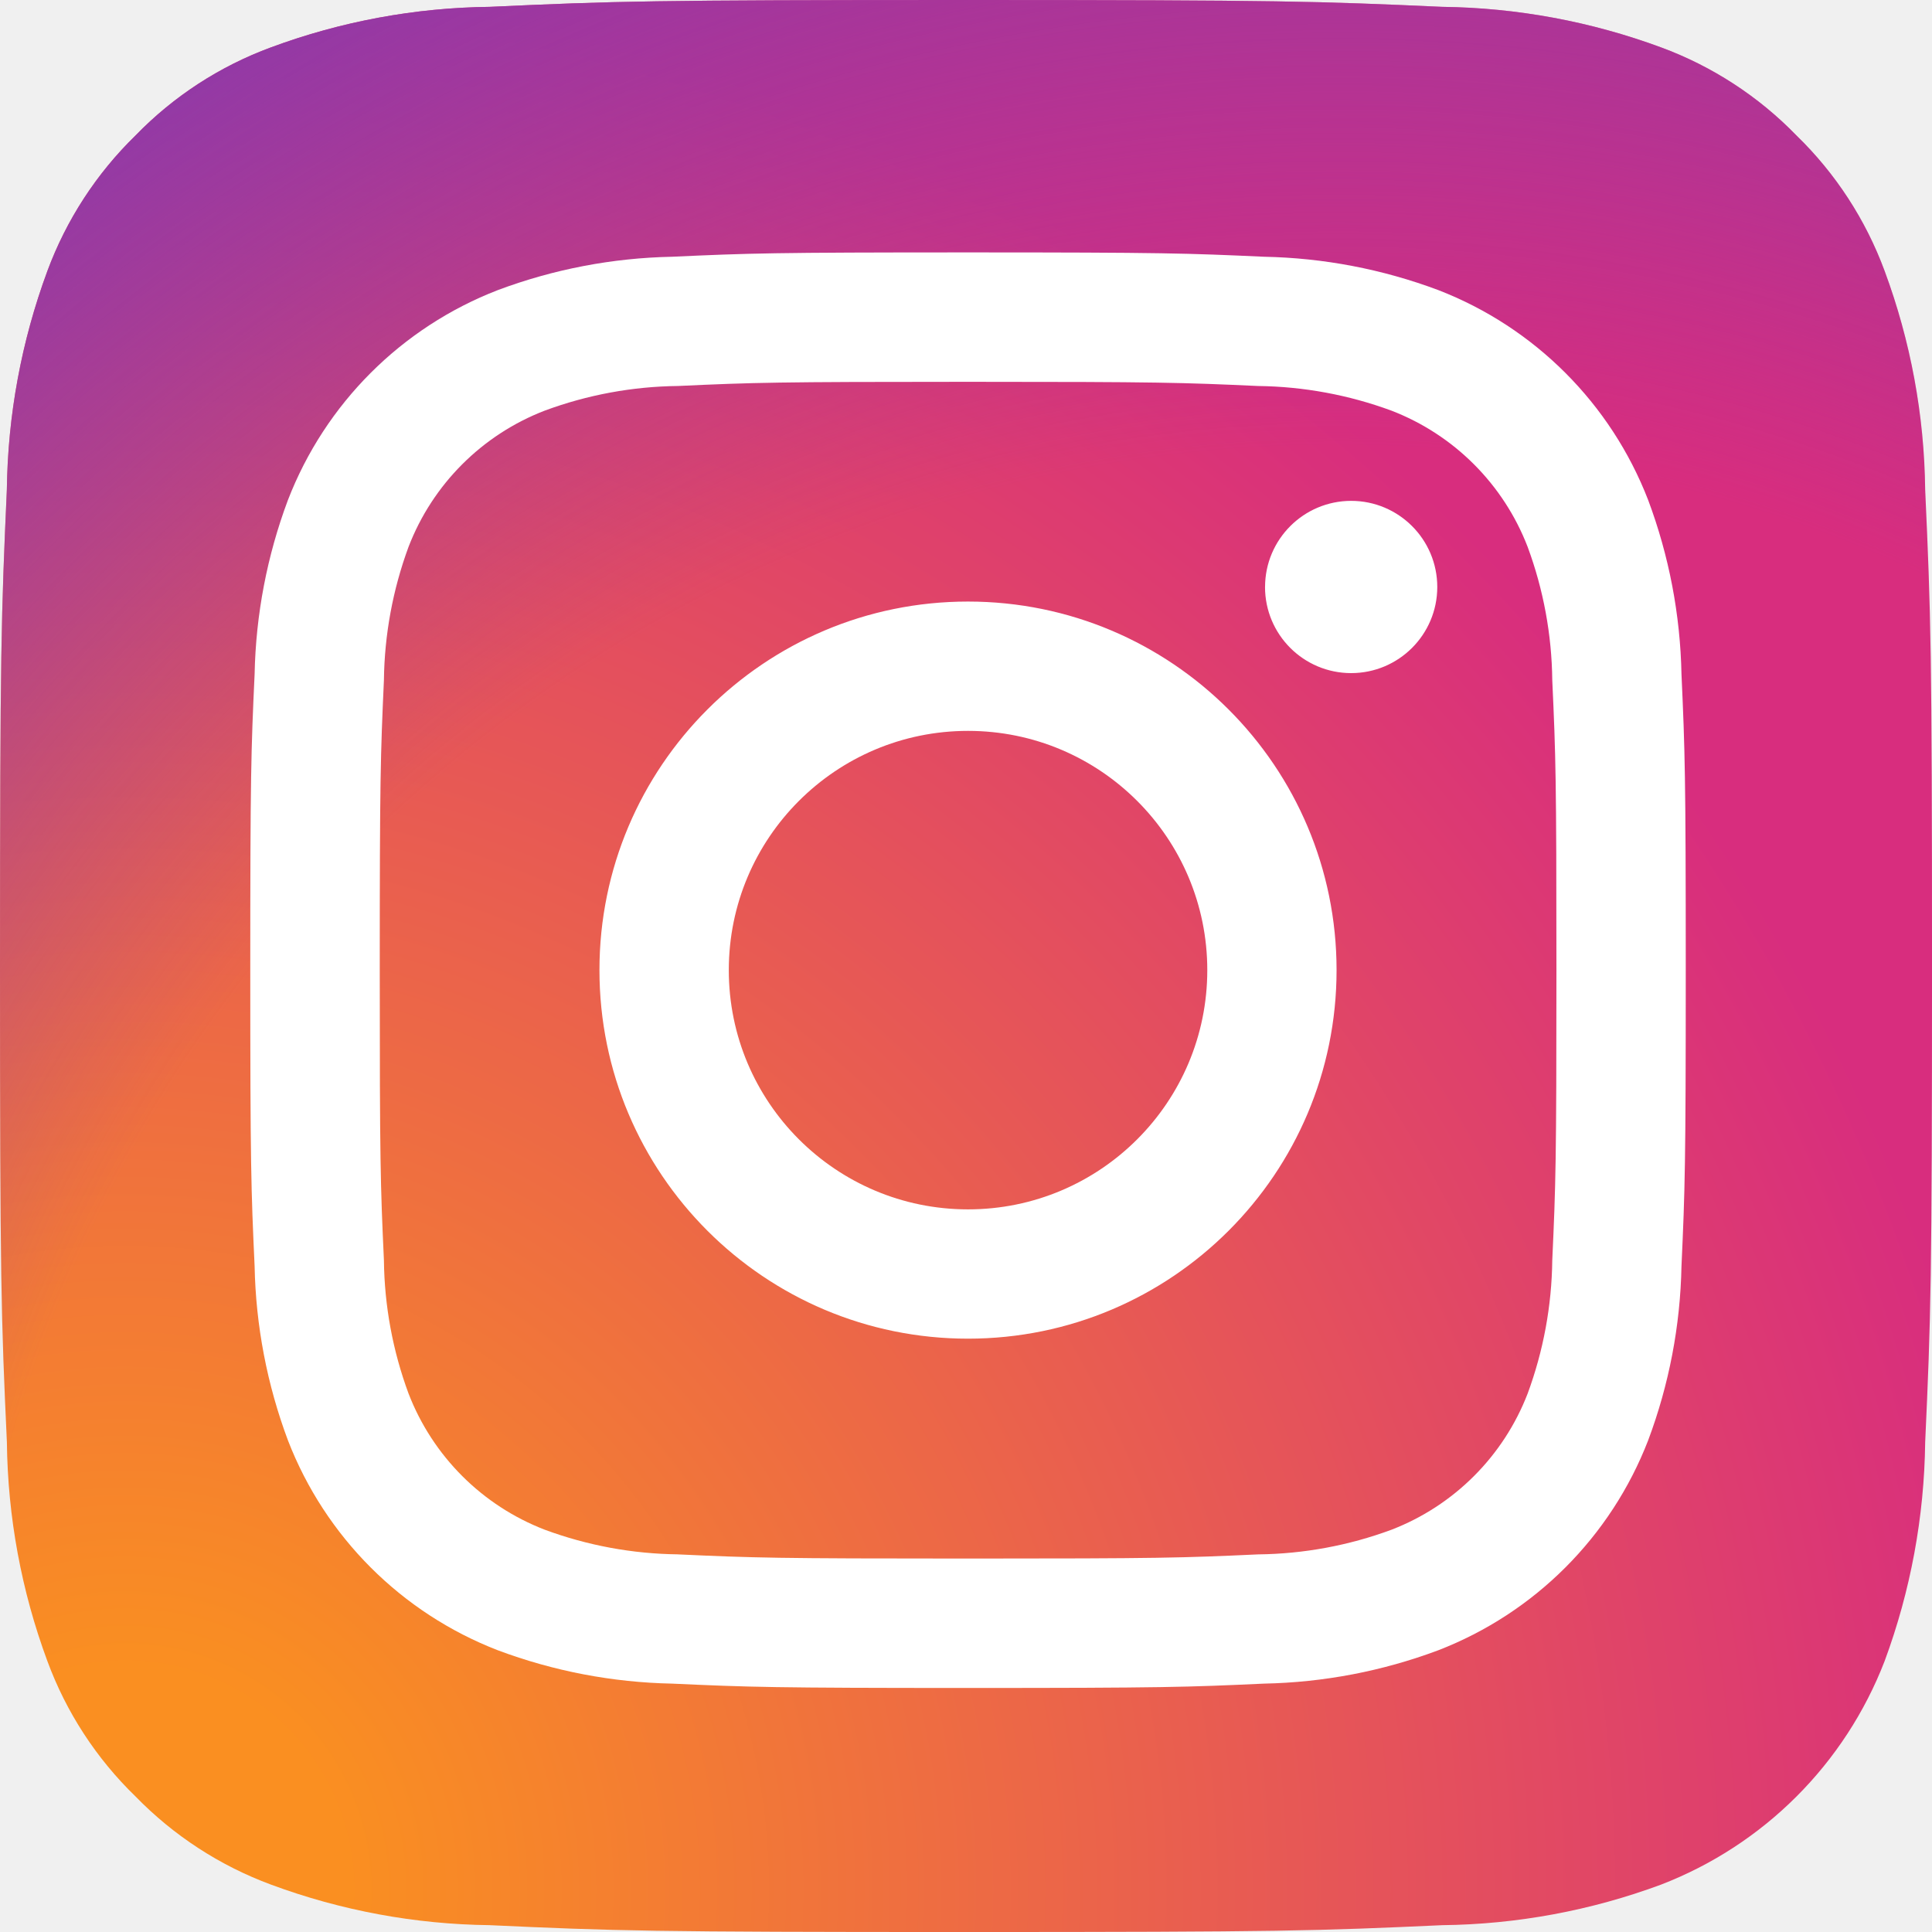
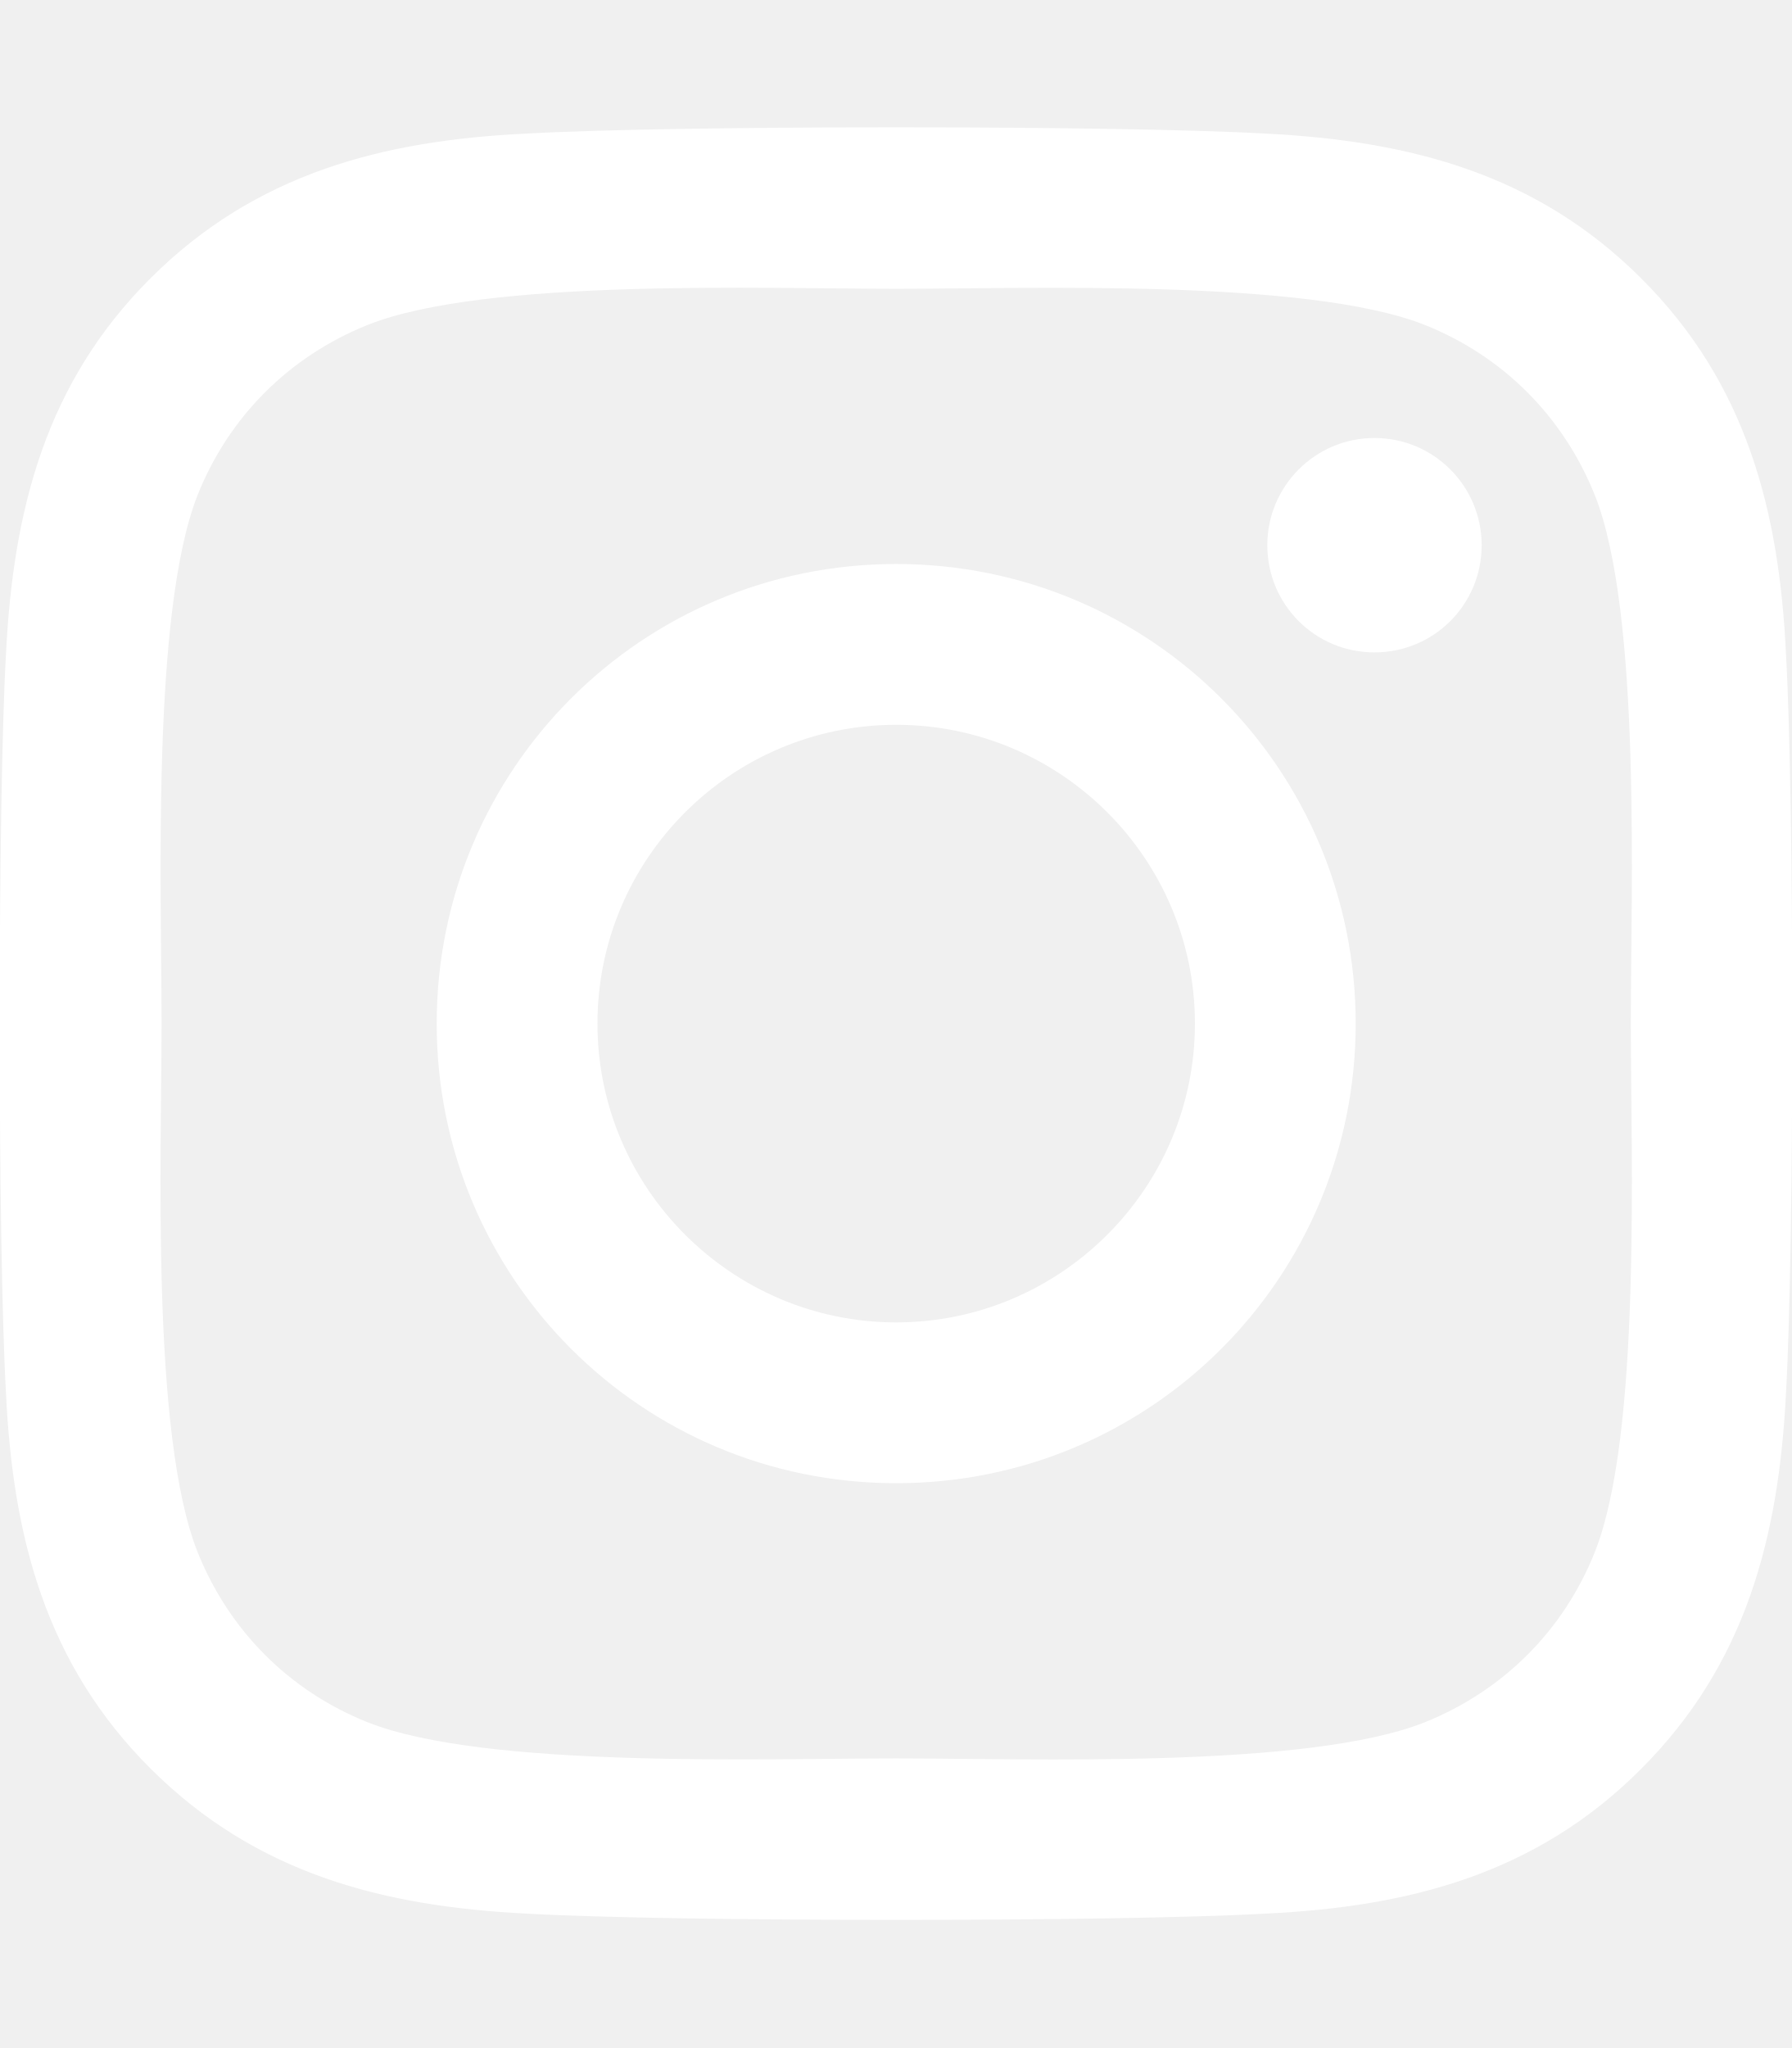
- <svg xmlns="http://www.w3.org/2000/svg" width="102" height="102" viewBox="0 0 102 102" id="instagram">
-   <defs>
-     <radialGradient id="a" cx="6.601" cy="99.766" r="129.502" gradientUnits="userSpaceOnUse">
-       <stop offset=".09" stop-color="#fa8f21" />
-       <stop offset=".78" stop-color="#d82d7e" />
-     </radialGradient>
-     <radialGradient id="b" cx="70.652" cy="96.49" r="113.963" gradientUnits="userSpaceOnUse">
-       <stop offset=".64" stop-color="#8c3aaa" stop-opacity="0" />
-       <stop offset="1" stop-color="#8c3aaa" />
-     </radialGradient>
-   </defs>
-   <path fill="url(#a)" d="M25.865,101.639A34.341,34.341,0,0,1,14.312,99.5a19.329,19.329,0,0,1-7.154-4.653A19.181,19.181,0,0,1,2.5,87.694,34.341,34.341,0,0,1,.364,76.142C.061,69.584,0,67.617,0,51s.067-18.577.361-25.14A34.534,34.534,0,0,1,2.5,14.312,19.4,19.4,0,0,1,7.154,7.154,19.206,19.206,0,0,1,14.309,2.5,34.341,34.341,0,0,1,25.862.361C32.422.061,34.392,0,51,0s18.577.067,25.14.361A34.534,34.534,0,0,1,87.691,2.5a19.254,19.254,0,0,1,7.154,4.653A19.267,19.267,0,0,1,99.5,14.309a34.341,34.341,0,0,1,2.14,11.553c.3,6.563.361,8.528.361,25.14s-.061,18.577-.361,25.14A34.5,34.5,0,0,1,99.5,87.694,20.6,20.6,0,0,1,87.691,99.5a34.342,34.342,0,0,1-11.553,2.14c-6.557.3-8.528.361-25.14.361s-18.577-.058-25.134-.361" />
-   <path fill="url(#b)" d="M25.865,101.639A34.341,34.341,0,0,1,14.312,99.5a19.329,19.329,0,0,1-7.154-4.653A19.181,19.181,0,0,1,2.5,87.694,34.341,34.341,0,0,1,.364,76.142C.061,69.584,0,67.617,0,51s.067-18.577.361-25.14A34.534,34.534,0,0,1,2.5,14.312,19.4,19.4,0,0,1,7.154,7.154,19.206,19.206,0,0,1,14.309,2.5,34.341,34.341,0,0,1,25.862.361C32.422.061,34.392,0,51,0s18.577.067,25.14.361A34.534,34.534,0,0,1,87.691,2.5a19.254,19.254,0,0,1,7.154,4.653A19.267,19.267,0,0,1,99.5,14.309a34.341,34.341,0,0,1,2.14,11.553c.3,6.563.361,8.528.361,25.14s-.061,18.577-.361,25.14A34.5,34.5,0,0,1,99.5,87.694,20.6,20.6,0,0,1,87.691,99.5a34.342,34.342,0,0,1-11.553,2.14c-6.557.3-8.528.361-25.14.361s-18.577-.058-25.134-.361" />
-   <path fill="#fff" d="M461.114,477.413a12.631,12.631,0,1,1,12.629,12.632,12.631,12.631,0,0,1-12.629-12.632m-6.829,0a19.458,19.458,0,1,0,19.458-19.458,19.457,19.457,0,0,0-19.458,19.458m35.139-20.229a4.547,4.547,0,1,0,4.549-4.545h0a4.549,4.549,0,0,0-4.547,4.545m-30.99,51.074a20.943,20.943,0,0,1-7.037-1.3,12.547,12.547,0,0,1-7.193-7.19,20.923,20.923,0,0,1-1.3-7.037c-.184-3.994-.22-5.194-.22-15.313s.04-11.316.22-15.314a21.082,21.082,0,0,1,1.3-7.037,12.54,12.54,0,0,1,7.193-7.193,20.924,20.924,0,0,1,7.037-1.3c3.994-.184,5.194-.22,15.309-.22s11.316.039,15.314.221a21.082,21.082,0,0,1,7.037,1.3,12.541,12.541,0,0,1,7.193,7.193,20.926,20.926,0,0,1,1.3,7.037c.184,4,.22,5.194.22,15.314s-.037,11.316-.22,15.314a21.023,21.023,0,0,1-1.3,7.037,12.547,12.547,0,0,1-7.193,7.19,20.925,20.925,0,0,1-7.037,1.3c-3.994.184-5.194.22-15.314.22s-11.316-.037-15.309-.22m-.314-68.509a27.786,27.786,0,0,0-9.2,1.76,19.373,19.373,0,0,0-11.083,11.083,27.794,27.794,0,0,0-1.76,9.2c-.187,4.04-.229,5.332-.229,15.623s.043,11.582.229,15.623a27.793,27.793,0,0,0,1.76,9.2,19.374,19.374,0,0,0,11.083,11.083,27.813,27.813,0,0,0,9.2,1.76c4.042.184,5.332.229,15.623.229s11.582-.043,15.623-.229a27.8,27.8,0,0,0,9.2-1.76,19.374,19.374,0,0,0,11.083-11.083,27.716,27.716,0,0,0,1.76-9.2c.184-4.043.226-5.332.226-15.623s-.043-11.582-.226-15.623a27.786,27.786,0,0,0-1.76-9.2,19.379,19.379,0,0,0-11.08-11.083,27.748,27.748,0,0,0-9.2-1.76c-4.041-.185-5.332-.229-15.621-.229s-11.583.043-15.626.229" transform="translate(-422.637 -426.196)" />
+ <svg xmlns="http://www.w3.org/2000/svg" viewBox="0 0 448 512">
+   <path fill="#ffffff" d="M224.1 141c-63.6 0-114.9 51.3-114.9 114.9s51.3 114.9 114.9 114.9S339 319.5 339 255.9 287.7 141 224.1 141zm0 189.6c-41.1 0-74.7-33.5-74.7-74.7s33.5-74.7 74.7-74.7 74.7 33.5 74.7 74.7-33.6 74.7-74.7 74.7zm146.4-194.3c0 14.9-12 26.8-26.8 26.8-14.9 0-26.8-12-26.8-26.8s12-26.8 26.8-26.8 26.8 12 26.8 26.8zm76.1 27.2c-1.7-35.9-9.9-67.7-36.2-93.9-26.2-26.2-58-34.4-93.9-36.2-37-2.1-147.9-2.1-184.9 0-35.8 1.7-67.6 9.9-93.9 36.1s-34.4 58-36.2 93.9c-2.1 37-2.1 147.9 0 184.9 1.7 35.9 9.9 67.7 36.2 93.9s58 34.4 93.9 36.2c37 2.1 147.9 2.1 184.9 0 35.9-1.7 67.7-9.9 93.9-36.2 26.2-26.2 34.4-58 36.2-93.9 2.1-37 2.1-147.8 0-184.8zM398.8 388c-7.8 19.6-22.9 34.7-42.6 42.6-29.5 11.7-99.5 9-132.1 9s-102.7 2.6-132.1-9c-19.6-7.8-34.7-22.9-42.6-42.6-11.7-29.5-9-99.5-9-132.1s-2.6-102.7 9-132.1c7.8-19.6 22.9-34.7 42.6-42.6 29.5-11.7 99.5-9 132.1-9s102.7-2.6 132.1 9c19.6 7.8 34.7 22.9 42.6 42.6 11.7 29.5 9 99.5 9 132.1s2.7 102.7-9 132.1z" />
</svg>
